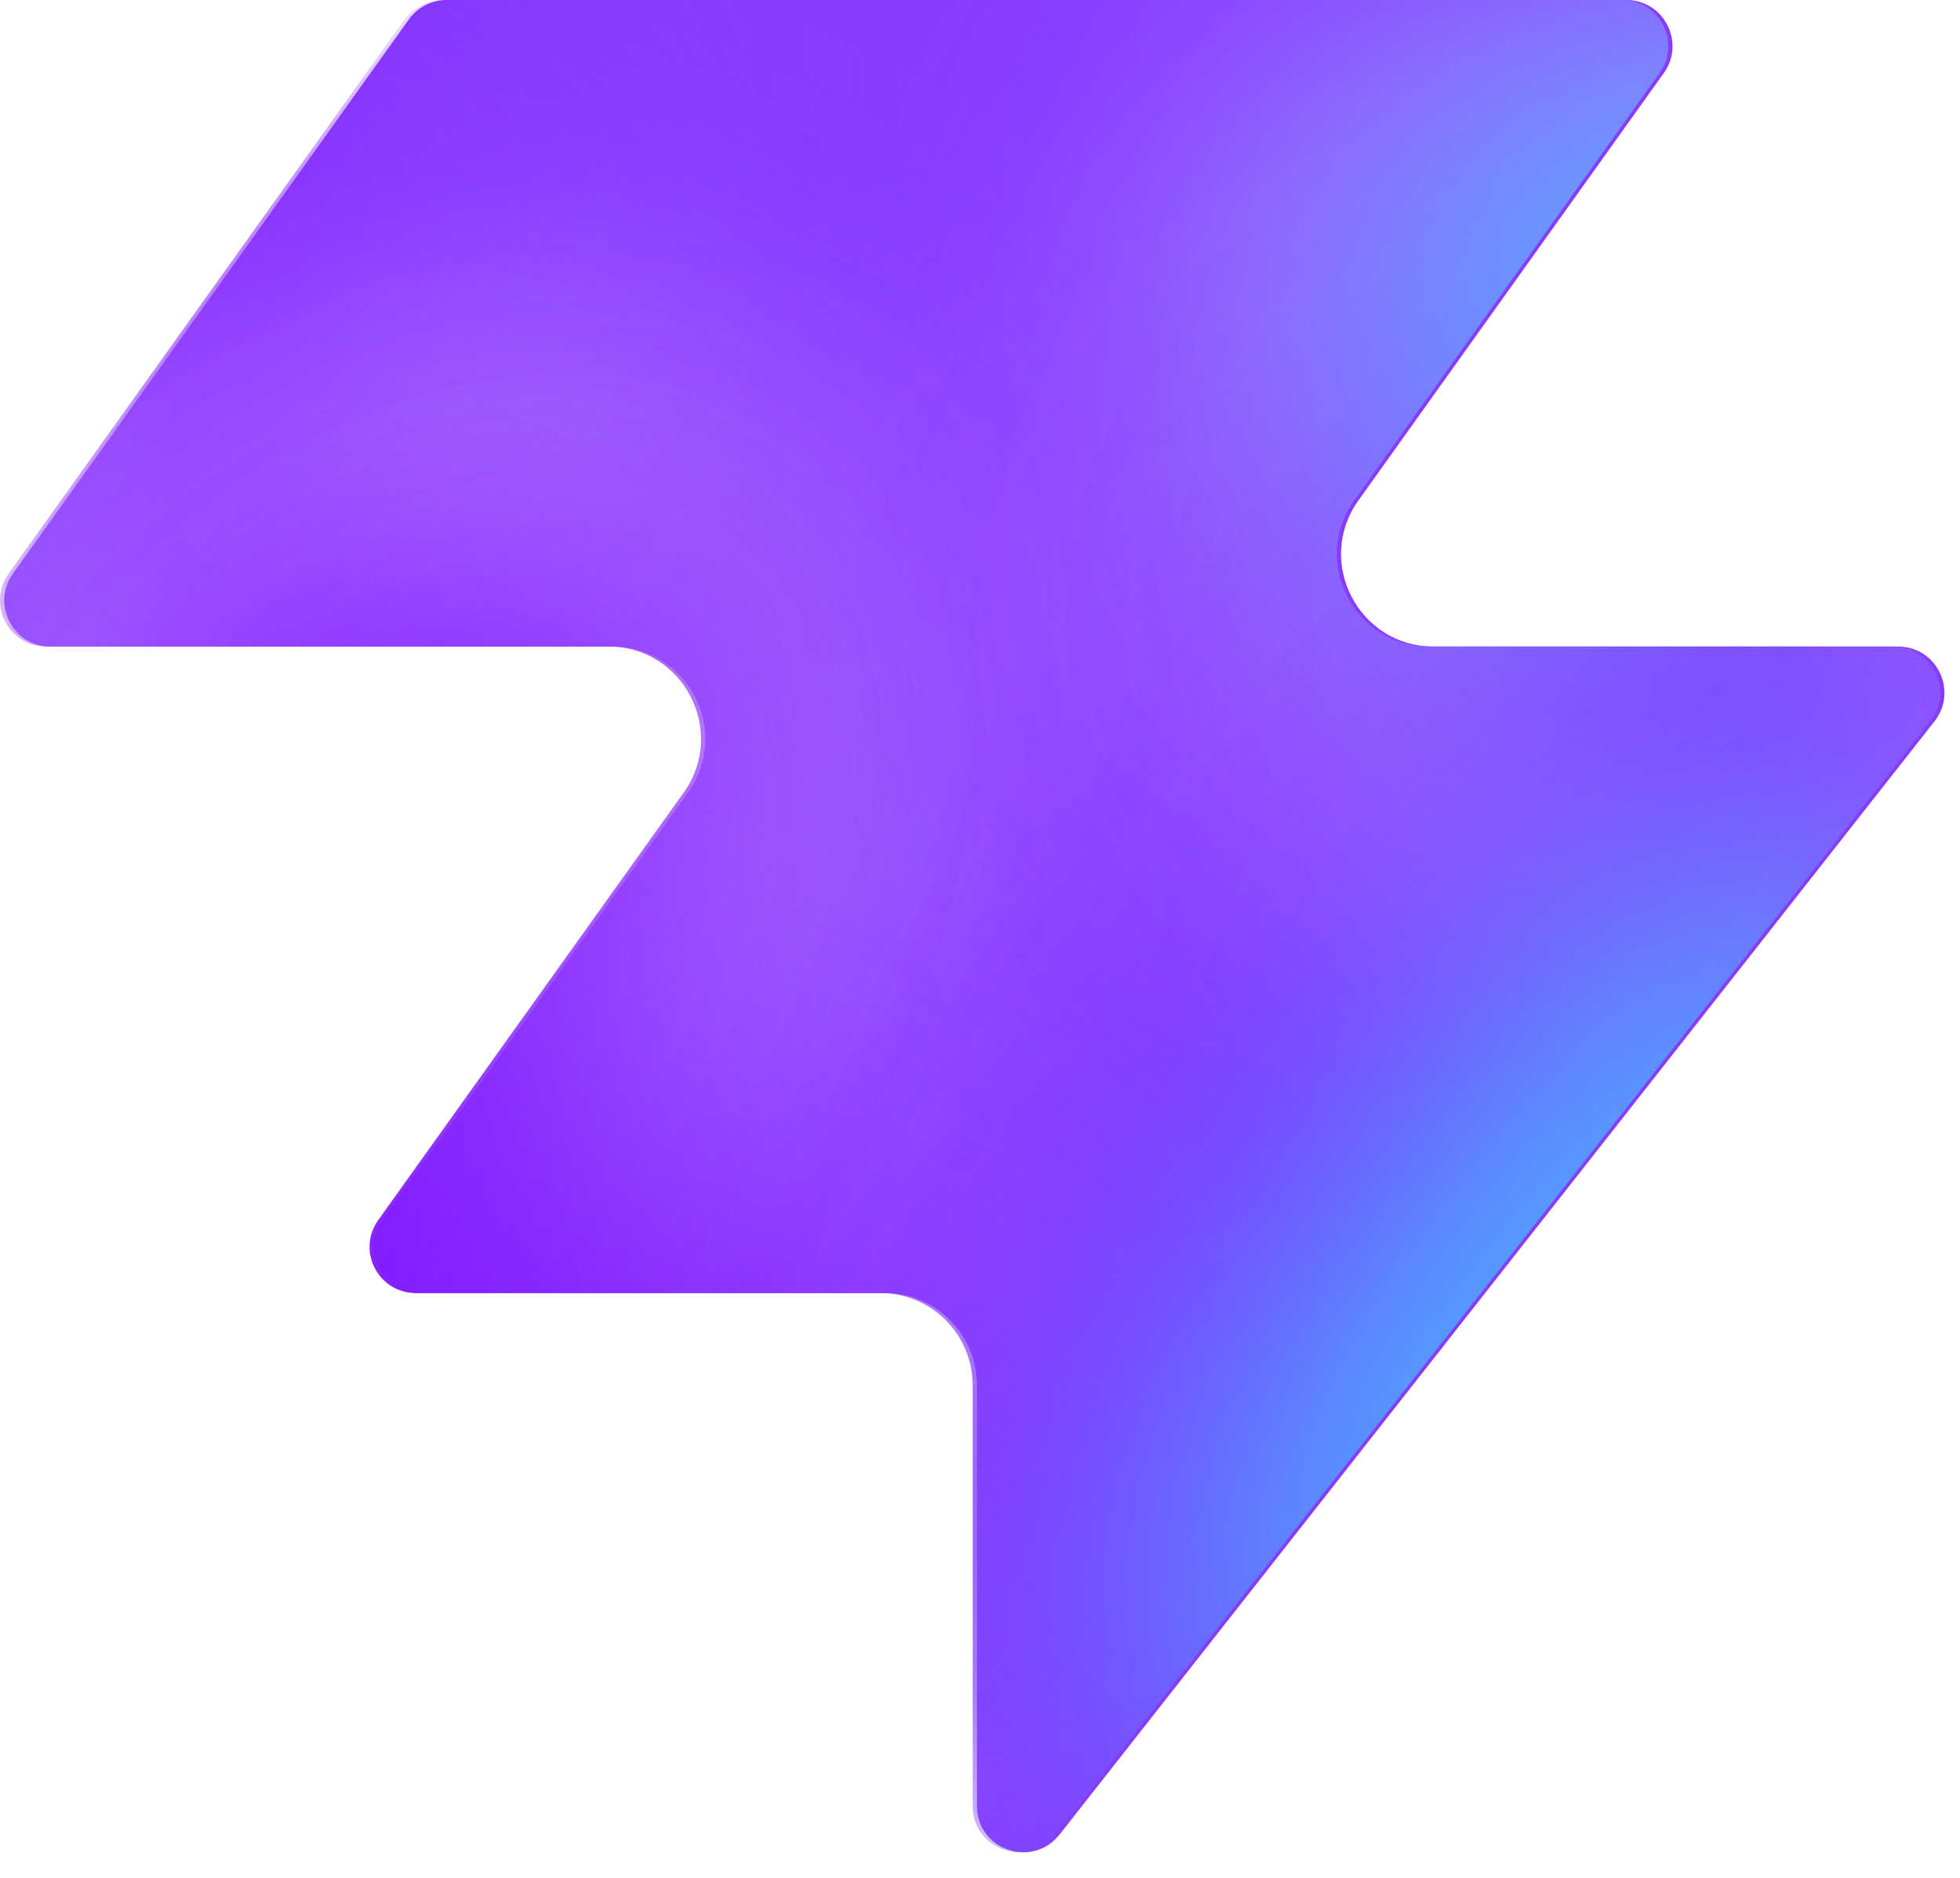
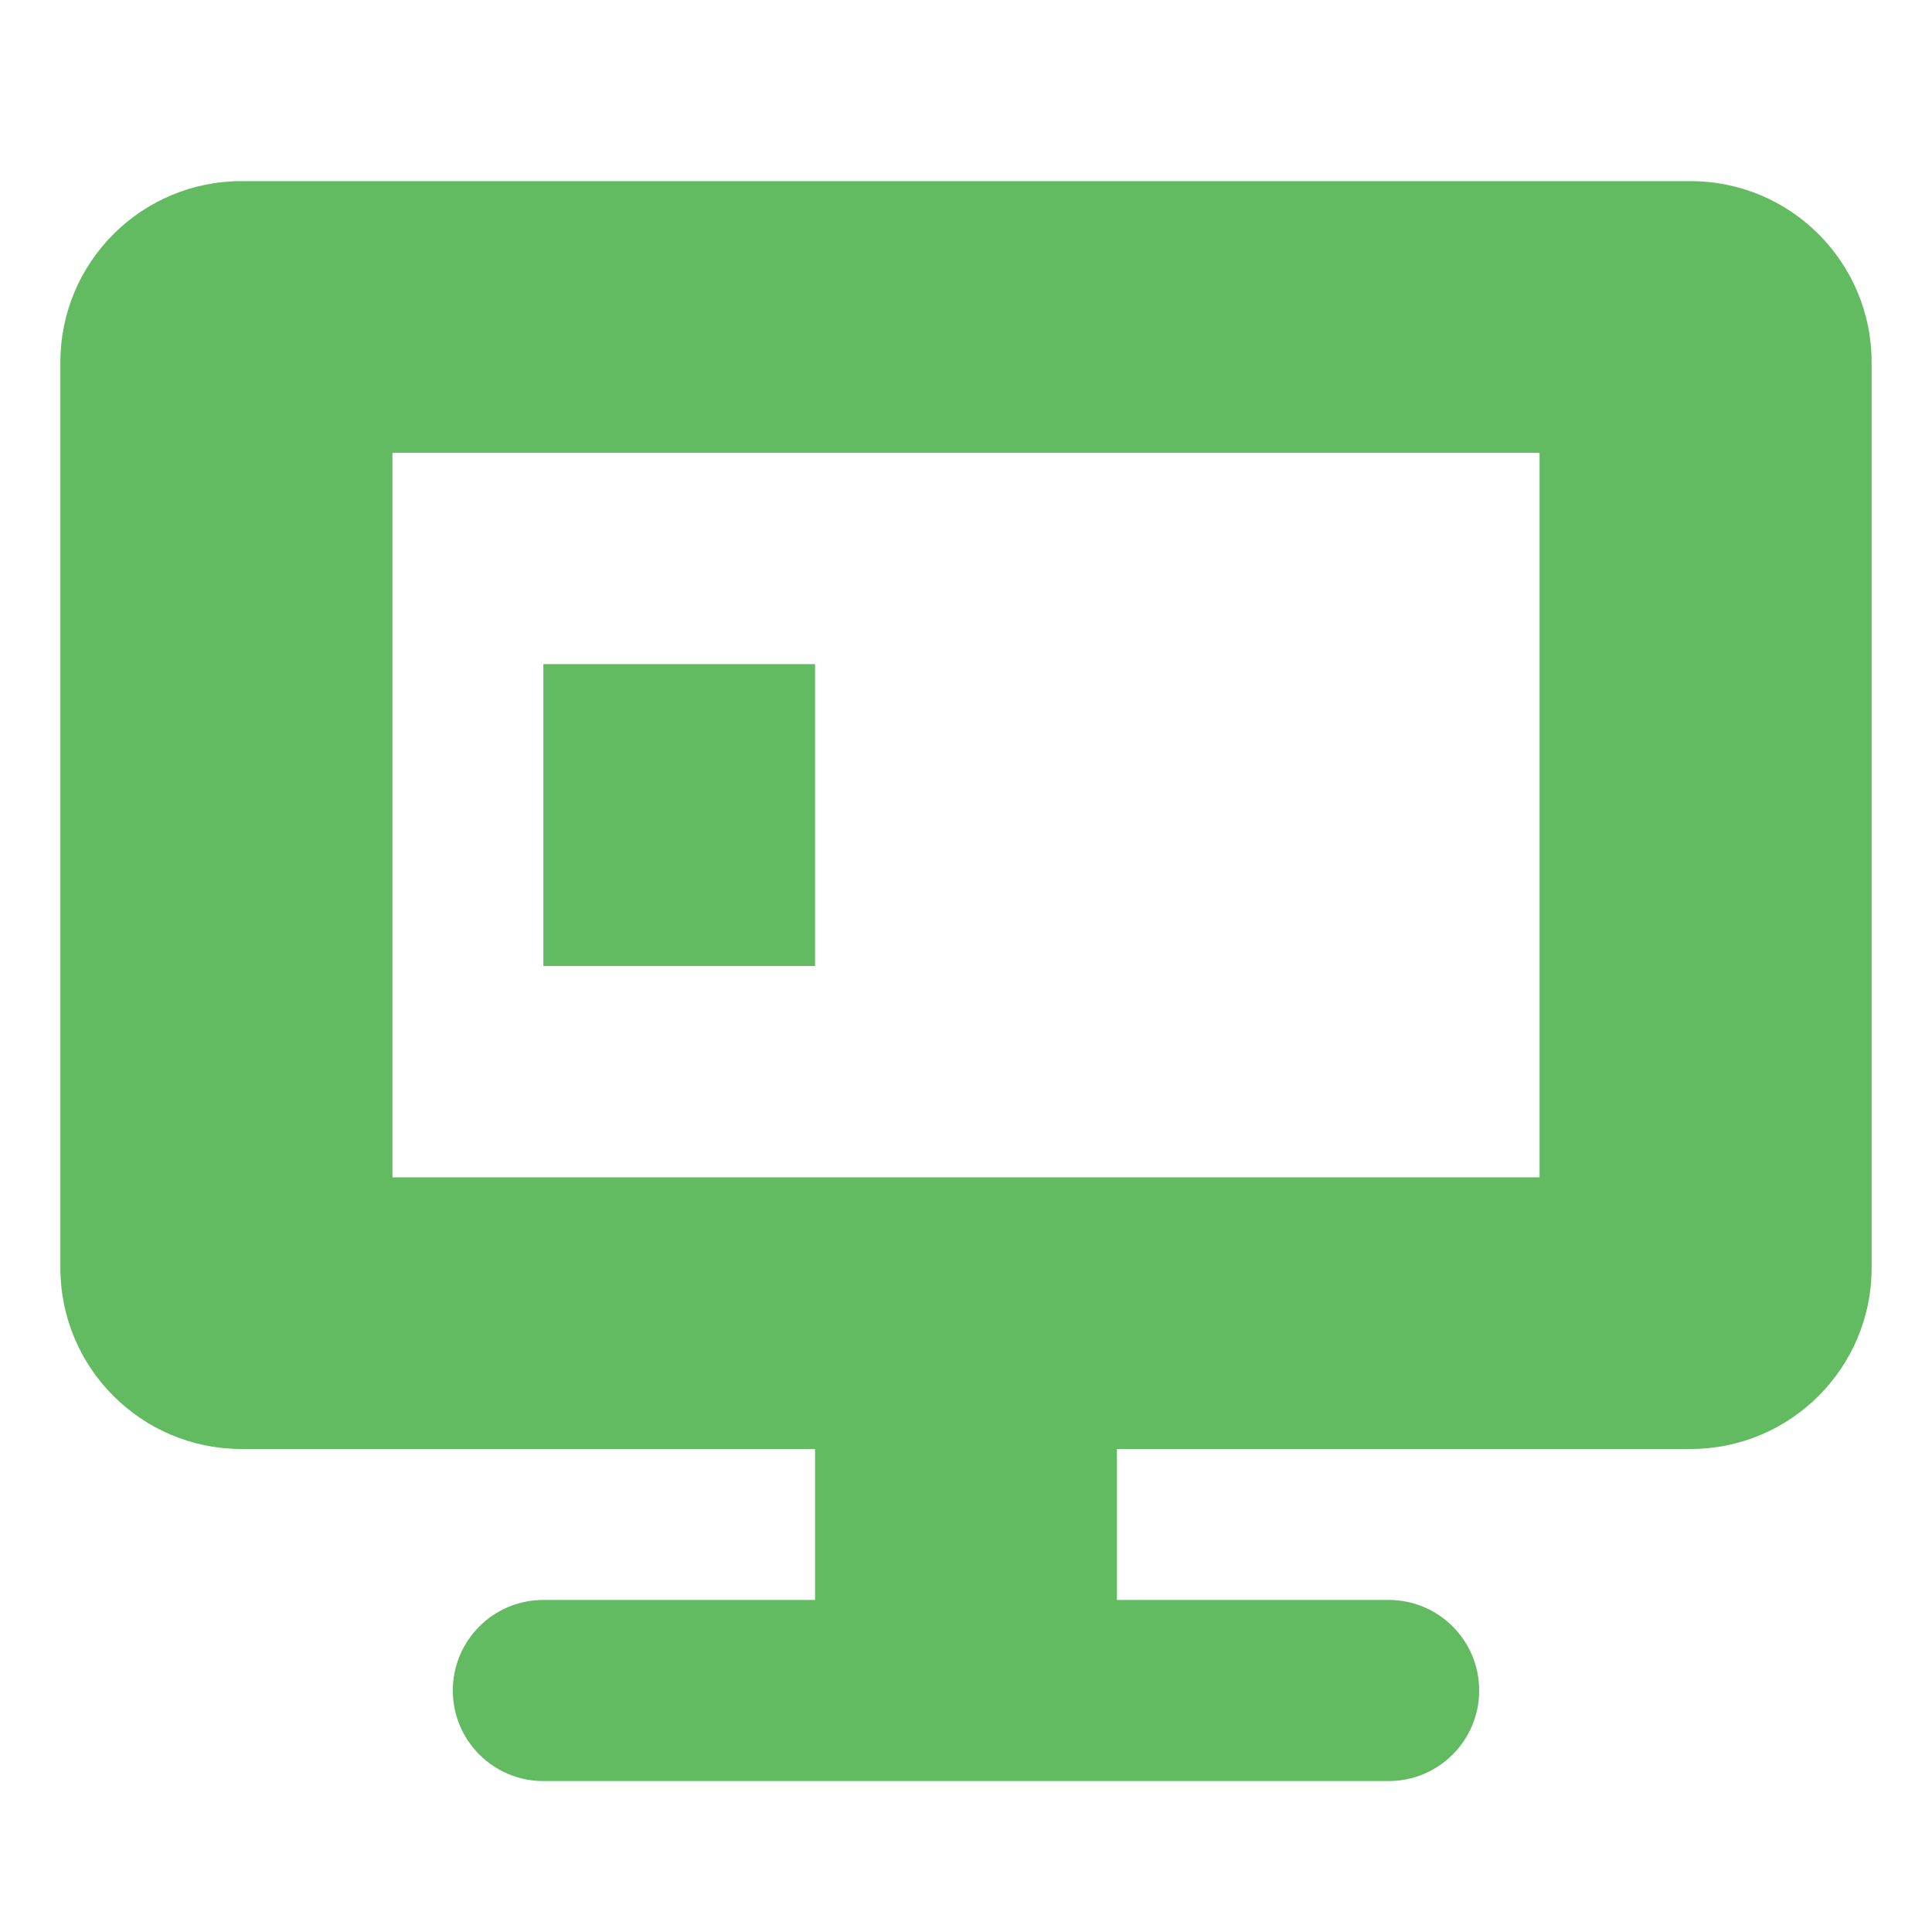
- <svg xmlns="http://www.w3.org/2000/svg" width="48" height="46" fill="none" viewBox="0 0 48 46">
-   <path fill="#863bff" d="M25.946 44.938c-.664.845-2.021.375-2.021-.698V33.937a2.26 2.26 0 0 0-2.262-2.262H10.287c-.92 0-1.456-1.04-.92-1.788l7.48-10.471c1.07-1.497 0-3.578-1.842-3.578H1.237c-.92 0-1.456-1.04-.92-1.788L10.013.474c.214-.297.556-.474.92-.474h28.894c.92 0 1.456 1.04.92 1.788l-7.48 10.471c-1.07 1.498 0 3.579 1.842 3.579h11.377c.943 0 1.473 1.088.89 1.83L25.947 44.94z" style="fill:#863bff;fill:color(display-p3 .525 .23 1);fill-opacity:1" />
-   <mask id="a" width="48" height="46" x="0" y="0" maskUnits="userSpaceOnUse" style="mask-type:alpha">
-     <path fill="#000" d="M25.842 44.938c-.664.844-2.021.375-2.021-.698V33.937a2.26 2.26 0 0 0-2.262-2.262H10.183c-.92 0-1.456-1.04-.92-1.788l7.48-10.471c1.07-1.498 0-3.579-1.842-3.579H1.133c-.92 0-1.456-1.04-.92-1.787L9.91.473c.214-.297.556-.474.92-.474h28.894c.92 0 1.456 1.04.92 1.788l-7.48 10.471c-1.07 1.498 0 3.578 1.842 3.578h11.377c.943 0 1.473 1.088.89 1.832L25.843 44.94z" style="fill:#000;fill-opacity:1" />
-   </mask>
-   <g mask="url(#a)">
-     <g filter="url(#b)">
-       <ellipse cx="5.508" cy="14.704" fill="#ede6ff" rx="5.508" ry="14.704" style="fill:#ede6ff;fill:color(display-p3 .927 .903 1);fill-opacity:1" transform="matrix(.00324 1 1 -.00324 -4.47 31.516)" />
-     </g>
-     <g filter="url(#c)">
-       <ellipse cx="10.399" cy="29.851" fill="#ede6ff" rx="10.399" ry="29.851" style="fill:#ede6ff;fill:color(display-p3 .927 .903 1);fill-opacity:1" transform="matrix(.00324 1 1 -.00324 -39.328 7.883)" />
-     </g>
-     <g filter="url(#d)">
-       <ellipse cx="5.508" cy="30.487" fill="#7e14ff" rx="5.508" ry="30.487" style="fill:#7e14ff;fill:color(display-p3 .492 .077 1);fill-opacity:1" transform="rotate(89.814 -25.913 -14.639)scale(1 -1)" />
-     </g>
-     <g filter="url(#e)">
-       <ellipse cx="5.508" cy="30.599" fill="#7e14ff" rx="5.508" ry="30.599" style="fill:#7e14ff;fill:color(display-p3 .492 .077 1);fill-opacity:1" transform="rotate(89.814 -32.644 -3.334)scale(1 -1)" />
-     </g>
-     <g filter="url(#f)">
-       <ellipse cx="5.508" cy="30.599" fill="#7e14ff" rx="5.508" ry="30.599" style="fill:#7e14ff;fill:color(display-p3 .492 .077 1);fill-opacity:1" transform="matrix(.00324 1 1 -.00324 -34.34 30.47)" />
-     </g>
-     <g filter="url(#g)">
-       <ellipse cx="14.072" cy="22.078" fill="#ede6ff" rx="14.072" ry="22.078" style="fill:#ede6ff;fill:color(display-p3 .927 .903 1);fill-opacity:1" transform="rotate(93.35 24.506 48.493)scale(-1 1)" />
-     </g>
-     <g filter="url(#h)">
-       <ellipse cx="3.47" cy="21.501" fill="#7e14ff" rx="3.47" ry="21.501" style="fill:#7e14ff;fill:color(display-p3 .492 .077 1);fill-opacity:1" transform="rotate(89.009 28.708 47.59)scale(-1 1)" />
-     </g>
-     <g filter="url(#i)">
-       <ellipse cx="3.47" cy="21.501" fill="#7e14ff" rx="3.47" ry="21.501" style="fill:#7e14ff;fill:color(display-p3 .492 .077 1);fill-opacity:1" transform="rotate(89.009 28.708 47.59)scale(-1 1)" />
-     </g>
-     <g filter="url(#j)">
-       <ellipse cx=".387" cy="8.972" fill="#7e14ff" rx="4.407" ry="29.108" style="fill:#7e14ff;fill:color(display-p3 .492 .077 1);fill-opacity:1" transform="rotate(39.51 .387 8.972)" />
-     </g>
-     <g filter="url(#k)">
-       <ellipse cx="47.523" cy="-6.092" fill="#7e14ff" rx="4.407" ry="29.108" style="fill:#7e14ff;fill:color(display-p3 .492 .077 1);fill-opacity:1" transform="rotate(37.892 47.523 -6.092)" />
-     </g>
-     <g filter="url(#l)">
-       <ellipse cx="41.412" cy="6.333" fill="#47bfff" rx="5.971" ry="9.665" style="fill:#47bfff;fill:color(display-p3 .28 .748 1);fill-opacity:1" transform="rotate(37.892 41.412 6.333)" />
-     </g>
-     <g filter="url(#m)">
-       <ellipse cx="-1.879" cy="38.332" fill="#7e14ff" rx="4.407" ry="29.108" style="fill:#7e14ff;fill:color(display-p3 .492 .077 1);fill-opacity:1" transform="rotate(37.892 -1.88 38.332)" />
-     </g>
-     <g filter="url(#n)">
-       <ellipse cx="-1.879" cy="38.332" fill="#7e14ff" rx="4.407" ry="29.108" style="fill:#7e14ff;fill:color(display-p3 .492 .077 1);fill-opacity:1" transform="rotate(37.892 -1.88 38.332)" />
-     </g>
-     <g filter="url(#o)">
-       <ellipse cx="35.651" cy="29.907" fill="#7e14ff" rx="4.407" ry="29.108" style="fill:#7e14ff;fill:color(display-p3 .492 .077 1);fill-opacity:1" transform="rotate(37.892 35.651 29.907)" />
-     </g>
-     <g filter="url(#p)">
-       <ellipse cx="38.418" cy="32.4" fill="#47bfff" rx="5.971" ry="15.297" style="fill:#47bfff;fill:color(display-p3 .28 .748 1);fill-opacity:1" transform="rotate(37.892 38.418 32.4)" />
-     </g>
-   </g>
-   <defs>
-     <filter id="b" width="60.045" height="41.654" x="-19.77" y="16.149" color-interpolation-filters="sRGB" filterUnits="userSpaceOnUse">
-       <feFlood flood-opacity="0" result="BackgroundImageFix" />
-       <feBlend in="SourceGraphic" in2="BackgroundImageFix" result="shape" />
-       <feGaussianBlur result="effect1_foregroundBlur_2002_17158" stdDeviation="7.659" />
-     </filter>
-     <filter id="c" width="90.34" height="51.437" x="-54.613" y="-7.533" color-interpolation-filters="sRGB" filterUnits="userSpaceOnUse">
-       <feFlood flood-opacity="0" result="BackgroundImageFix" />
-       <feBlend in="SourceGraphic" in2="BackgroundImageFix" result="shape" />
-       <feGaussianBlur result="effect1_foregroundBlur_2002_17158" stdDeviation="7.659" />
-     </filter>
-     <filter id="d" width="79.355" height="29.4" x="-49.64" y="2.03" color-interpolation-filters="sRGB" filterUnits="userSpaceOnUse">
-       <feFlood flood-opacity="0" result="BackgroundImageFix" />
-       <feBlend in="SourceGraphic" in2="BackgroundImageFix" result="shape" />
-       <feGaussianBlur result="effect1_foregroundBlur_2002_17158" stdDeviation="4.596" />
-     </filter>
-     <filter id="e" width="79.579" height="29.4" x="-45.045" y="20.029" color-interpolation-filters="sRGB" filterUnits="userSpaceOnUse">
-       <feFlood flood-opacity="0" result="BackgroundImageFix" />
-       <feBlend in="SourceGraphic" in2="BackgroundImageFix" result="shape" />
-       <feGaussianBlur result="effect1_foregroundBlur_2002_17158" stdDeviation="4.596" />
-     </filter>
-     <filter id="f" width="79.579" height="29.4" x="-43.513" y="21.178" color-interpolation-filters="sRGB" filterUnits="userSpaceOnUse">
-       <feFlood flood-opacity="0" result="BackgroundImageFix" />
-       <feBlend in="SourceGraphic" in2="BackgroundImageFix" result="shape" />
-       <feGaussianBlur result="effect1_foregroundBlur_2002_17158" stdDeviation="4.596" />
-     </filter>
-     <filter id="g" width="74.749" height="58.852" x="15.756" y="-17.901" color-interpolation-filters="sRGB" filterUnits="userSpaceOnUse">
-       <feFlood flood-opacity="0" result="BackgroundImageFix" />
-       <feBlend in="SourceGraphic" in2="BackgroundImageFix" result="shape" />
-       <feGaussianBlur result="effect1_foregroundBlur_2002_17158" stdDeviation="7.659" />
-     </filter>
-     <filter id="h" width="61.377" height="25.362" x="23.548" y="2.284" color-interpolation-filters="sRGB" filterUnits="userSpaceOnUse">
-       <feFlood flood-opacity="0" result="BackgroundImageFix" />
-       <feBlend in="SourceGraphic" in2="BackgroundImageFix" result="shape" />
-       <feGaussianBlur result="effect1_foregroundBlur_2002_17158" stdDeviation="4.596" />
-     </filter>
-     <filter id="i" width="61.377" height="25.362" x="23.548" y="2.284" color-interpolation-filters="sRGB" filterUnits="userSpaceOnUse">
-       <feFlood flood-opacity="0" result="BackgroundImageFix" />
-       <feBlend in="SourceGraphic" in2="BackgroundImageFix" result="shape" />
-       <feGaussianBlur result="effect1_foregroundBlur_2002_17158" stdDeviation="4.596" />
-     </filter>
-     <filter id="j" width="56.045" height="63.649" x="-27.636" y="-22.853" color-interpolation-filters="sRGB" filterUnits="userSpaceOnUse">
-       <feFlood flood-opacity="0" result="BackgroundImageFix" />
-       <feBlend in="SourceGraphic" in2="BackgroundImageFix" result="shape" />
-       <feGaussianBlur result="effect1_foregroundBlur_2002_17158" stdDeviation="4.596" />
-     </filter>
-     <filter id="k" width="54.814" height="64.646" x="20.116" y="-38.415" color-interpolation-filters="sRGB" filterUnits="userSpaceOnUse">
-       <feFlood flood-opacity="0" result="BackgroundImageFix" />
-       <feBlend in="SourceGraphic" in2="BackgroundImageFix" result="shape" />
-       <feGaussianBlur result="effect1_foregroundBlur_2002_17158" stdDeviation="4.596" />
-     </filter>
-     <filter id="l" width="33.541" height="35.313" x="24.641" y="-11.323" color-interpolation-filters="sRGB" filterUnits="userSpaceOnUse">
-       <feFlood flood-opacity="0" result="BackgroundImageFix" />
-       <feBlend in="SourceGraphic" in2="BackgroundImageFix" result="shape" />
-       <feGaussianBlur result="effect1_foregroundBlur_2002_17158" stdDeviation="4.596" />
-     </filter>
-     <filter id="m" width="54.814" height="64.646" x="-29.286" y="6.009" color-interpolation-filters="sRGB" filterUnits="userSpaceOnUse">
-       <feFlood flood-opacity="0" result="BackgroundImageFix" />
-       <feBlend in="SourceGraphic" in2="BackgroundImageFix" result="shape" />
-       <feGaussianBlur result="effect1_foregroundBlur_2002_17158" stdDeviation="4.596" />
-     </filter>
-     <filter id="n" width="54.814" height="64.646" x="-29.286" y="6.009" color-interpolation-filters="sRGB" filterUnits="userSpaceOnUse">
-       <feFlood flood-opacity="0" result="BackgroundImageFix" />
-       <feBlend in="SourceGraphic" in2="BackgroundImageFix" result="shape" />
-       <feGaussianBlur result="effect1_foregroundBlur_2002_17158" stdDeviation="4.596" />
-     </filter>
-     <filter id="o" width="54.814" height="64.646" x="8.244" y="-2.416" color-interpolation-filters="sRGB" filterUnits="userSpaceOnUse">
-       <feFlood flood-opacity="0" result="BackgroundImageFix" />
-       <feBlend in="SourceGraphic" in2="BackgroundImageFix" result="shape" />
-       <feGaussianBlur result="effect1_foregroundBlur_2002_17158" stdDeviation="4.596" />
-     </filter>
-     <filter id="p" width="39.409" height="43.623" x="18.713" y="10.588" color-interpolation-filters="sRGB" filterUnits="userSpaceOnUse">
-       <feFlood flood-opacity="0" result="BackgroundImageFix" />
-       <feBlend in="SourceGraphic" in2="BackgroundImageFix" result="shape" />
-       <feGaussianBlur result="effect1_foregroundBlur_2002_17158" stdDeviation="4.596" />
-     </filter>
-   </defs>
+ <svg xmlns="http://www.w3.org/2000/svg" viewBox="0 0 32 32">
+   <path fill="#62BA61" fill-rule="evenodd" d="M4 3h24a3 3 0 0 1 3 3v15a3 3 0 0 1-3 3H18.5v2.5H23a1.5 1.5 0 0 1 0 3H9a1.5 1.5 0 0 1 0-3h4.5V24H4a3 3 0 0 1-3-3V6a3 3 0 0 1 3-3Zm2.5 4.5h19v12h-19v-12Z" />
+   <rect fill="#62BA61" x="9" y="11" width="4.5" height="5" />
</svg>
